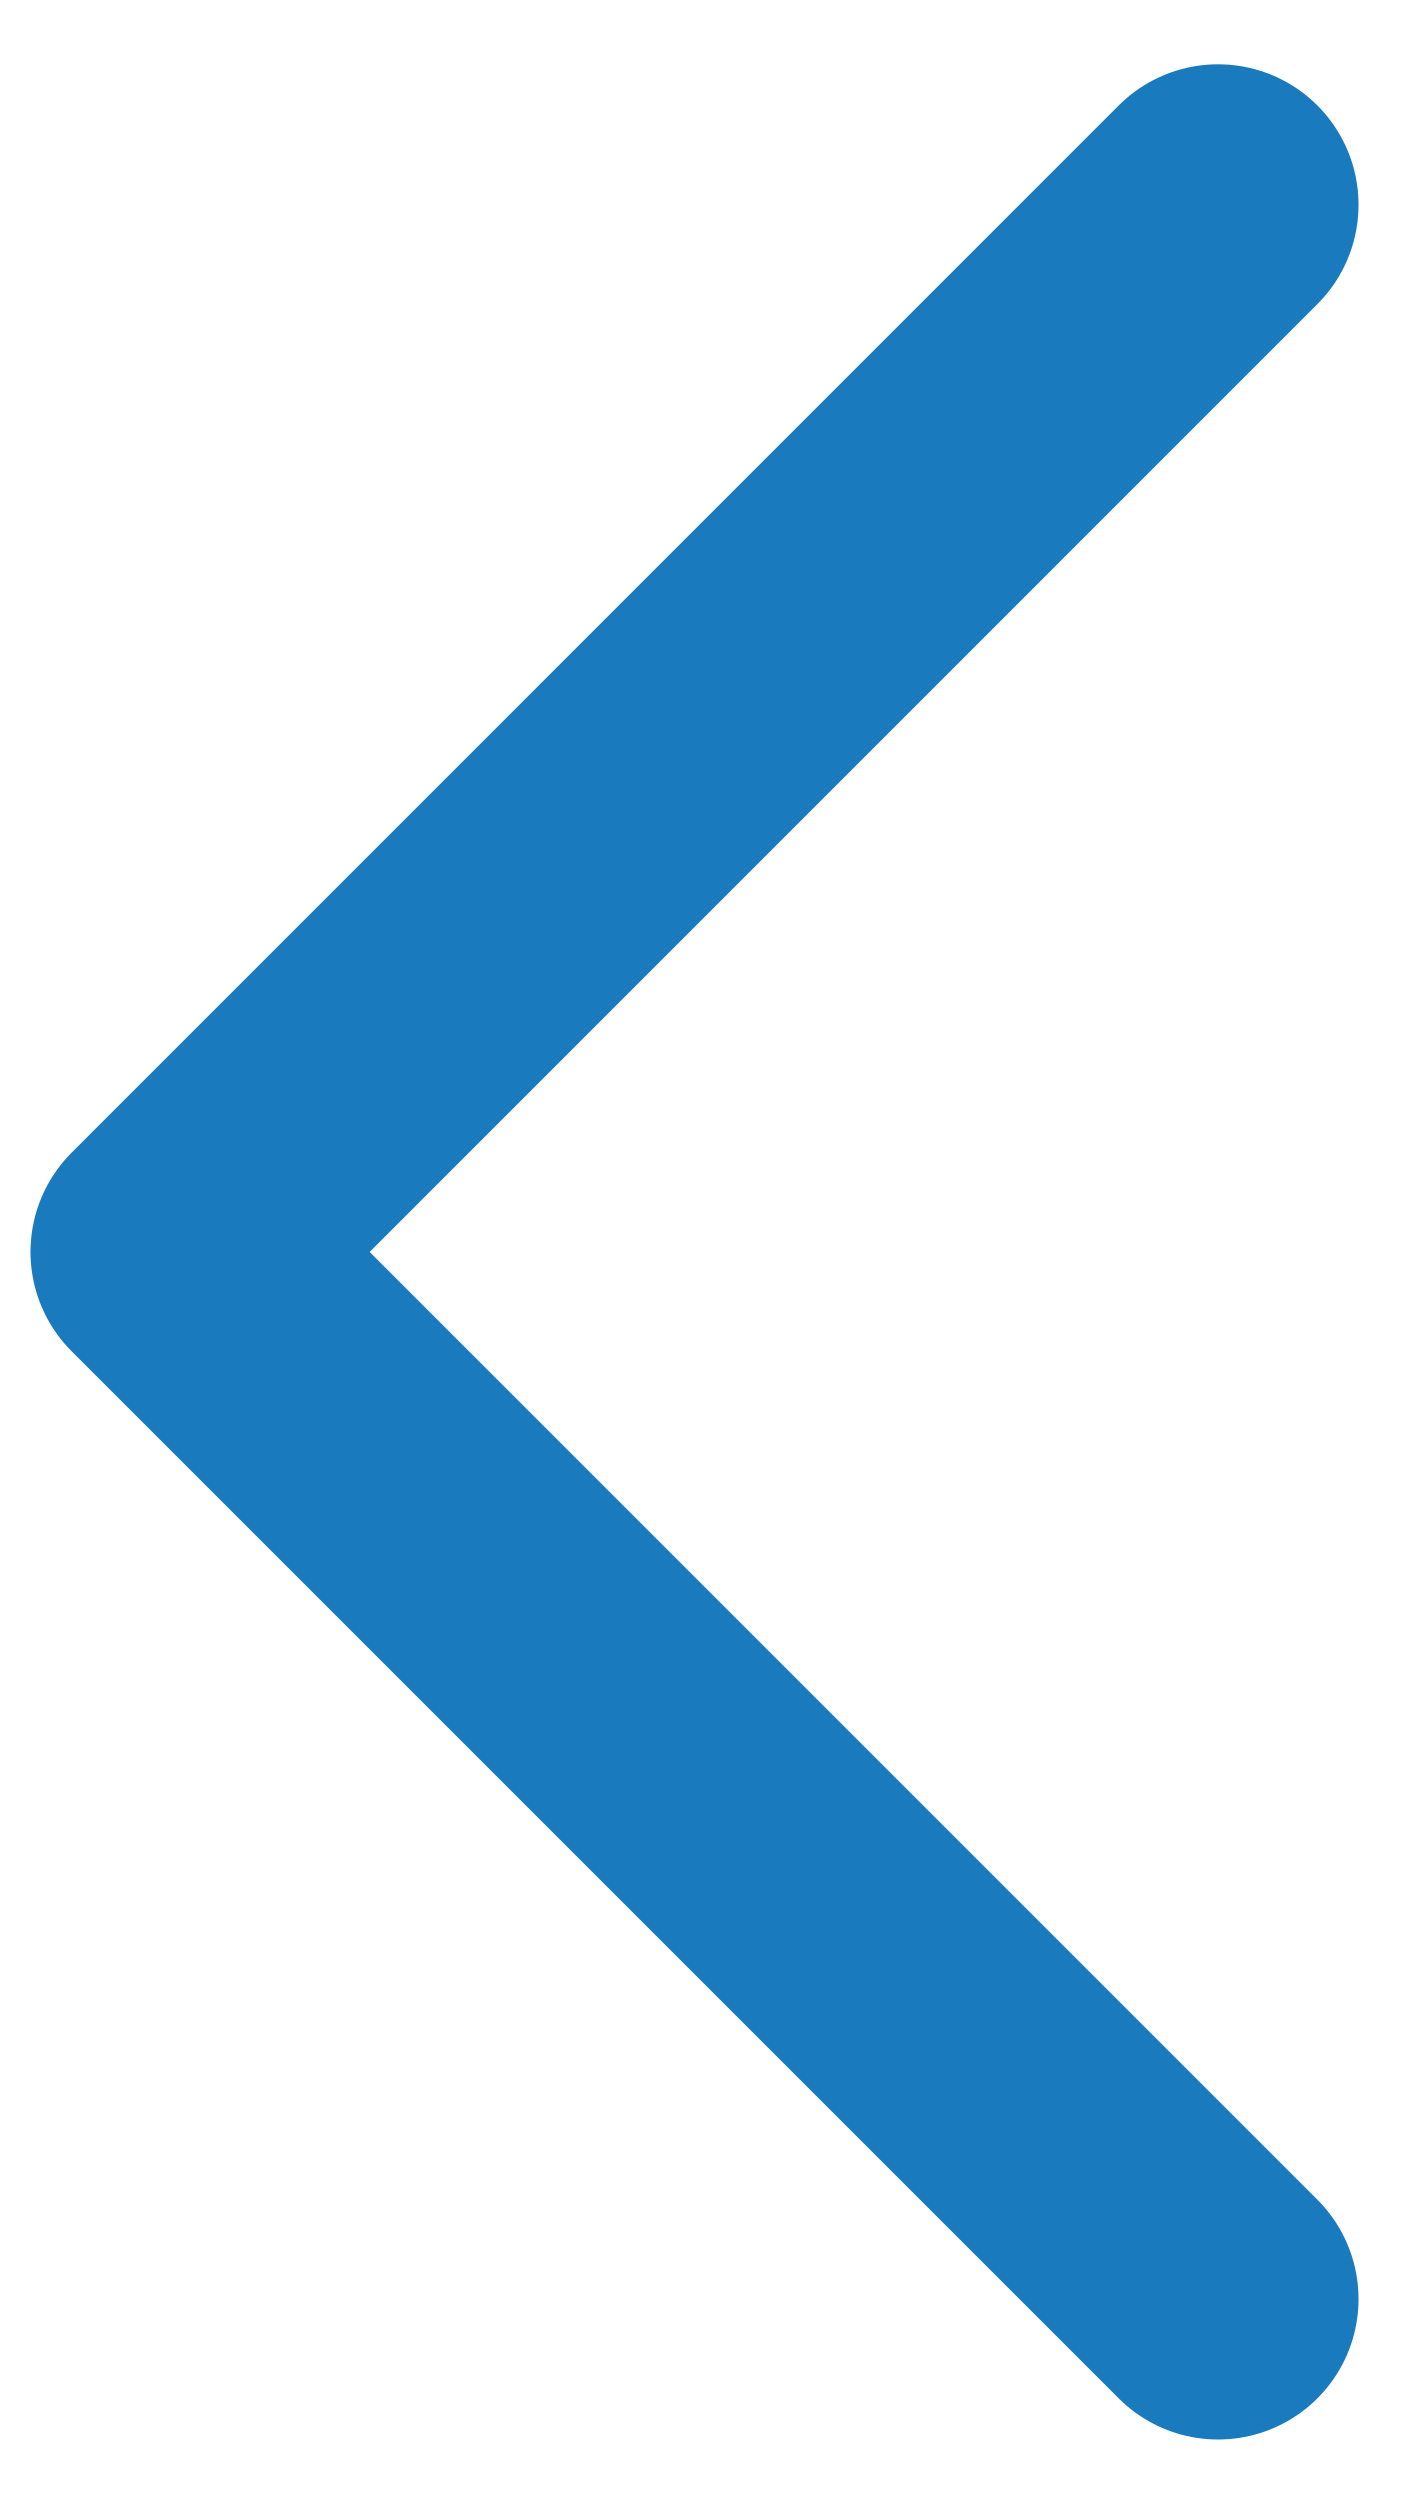
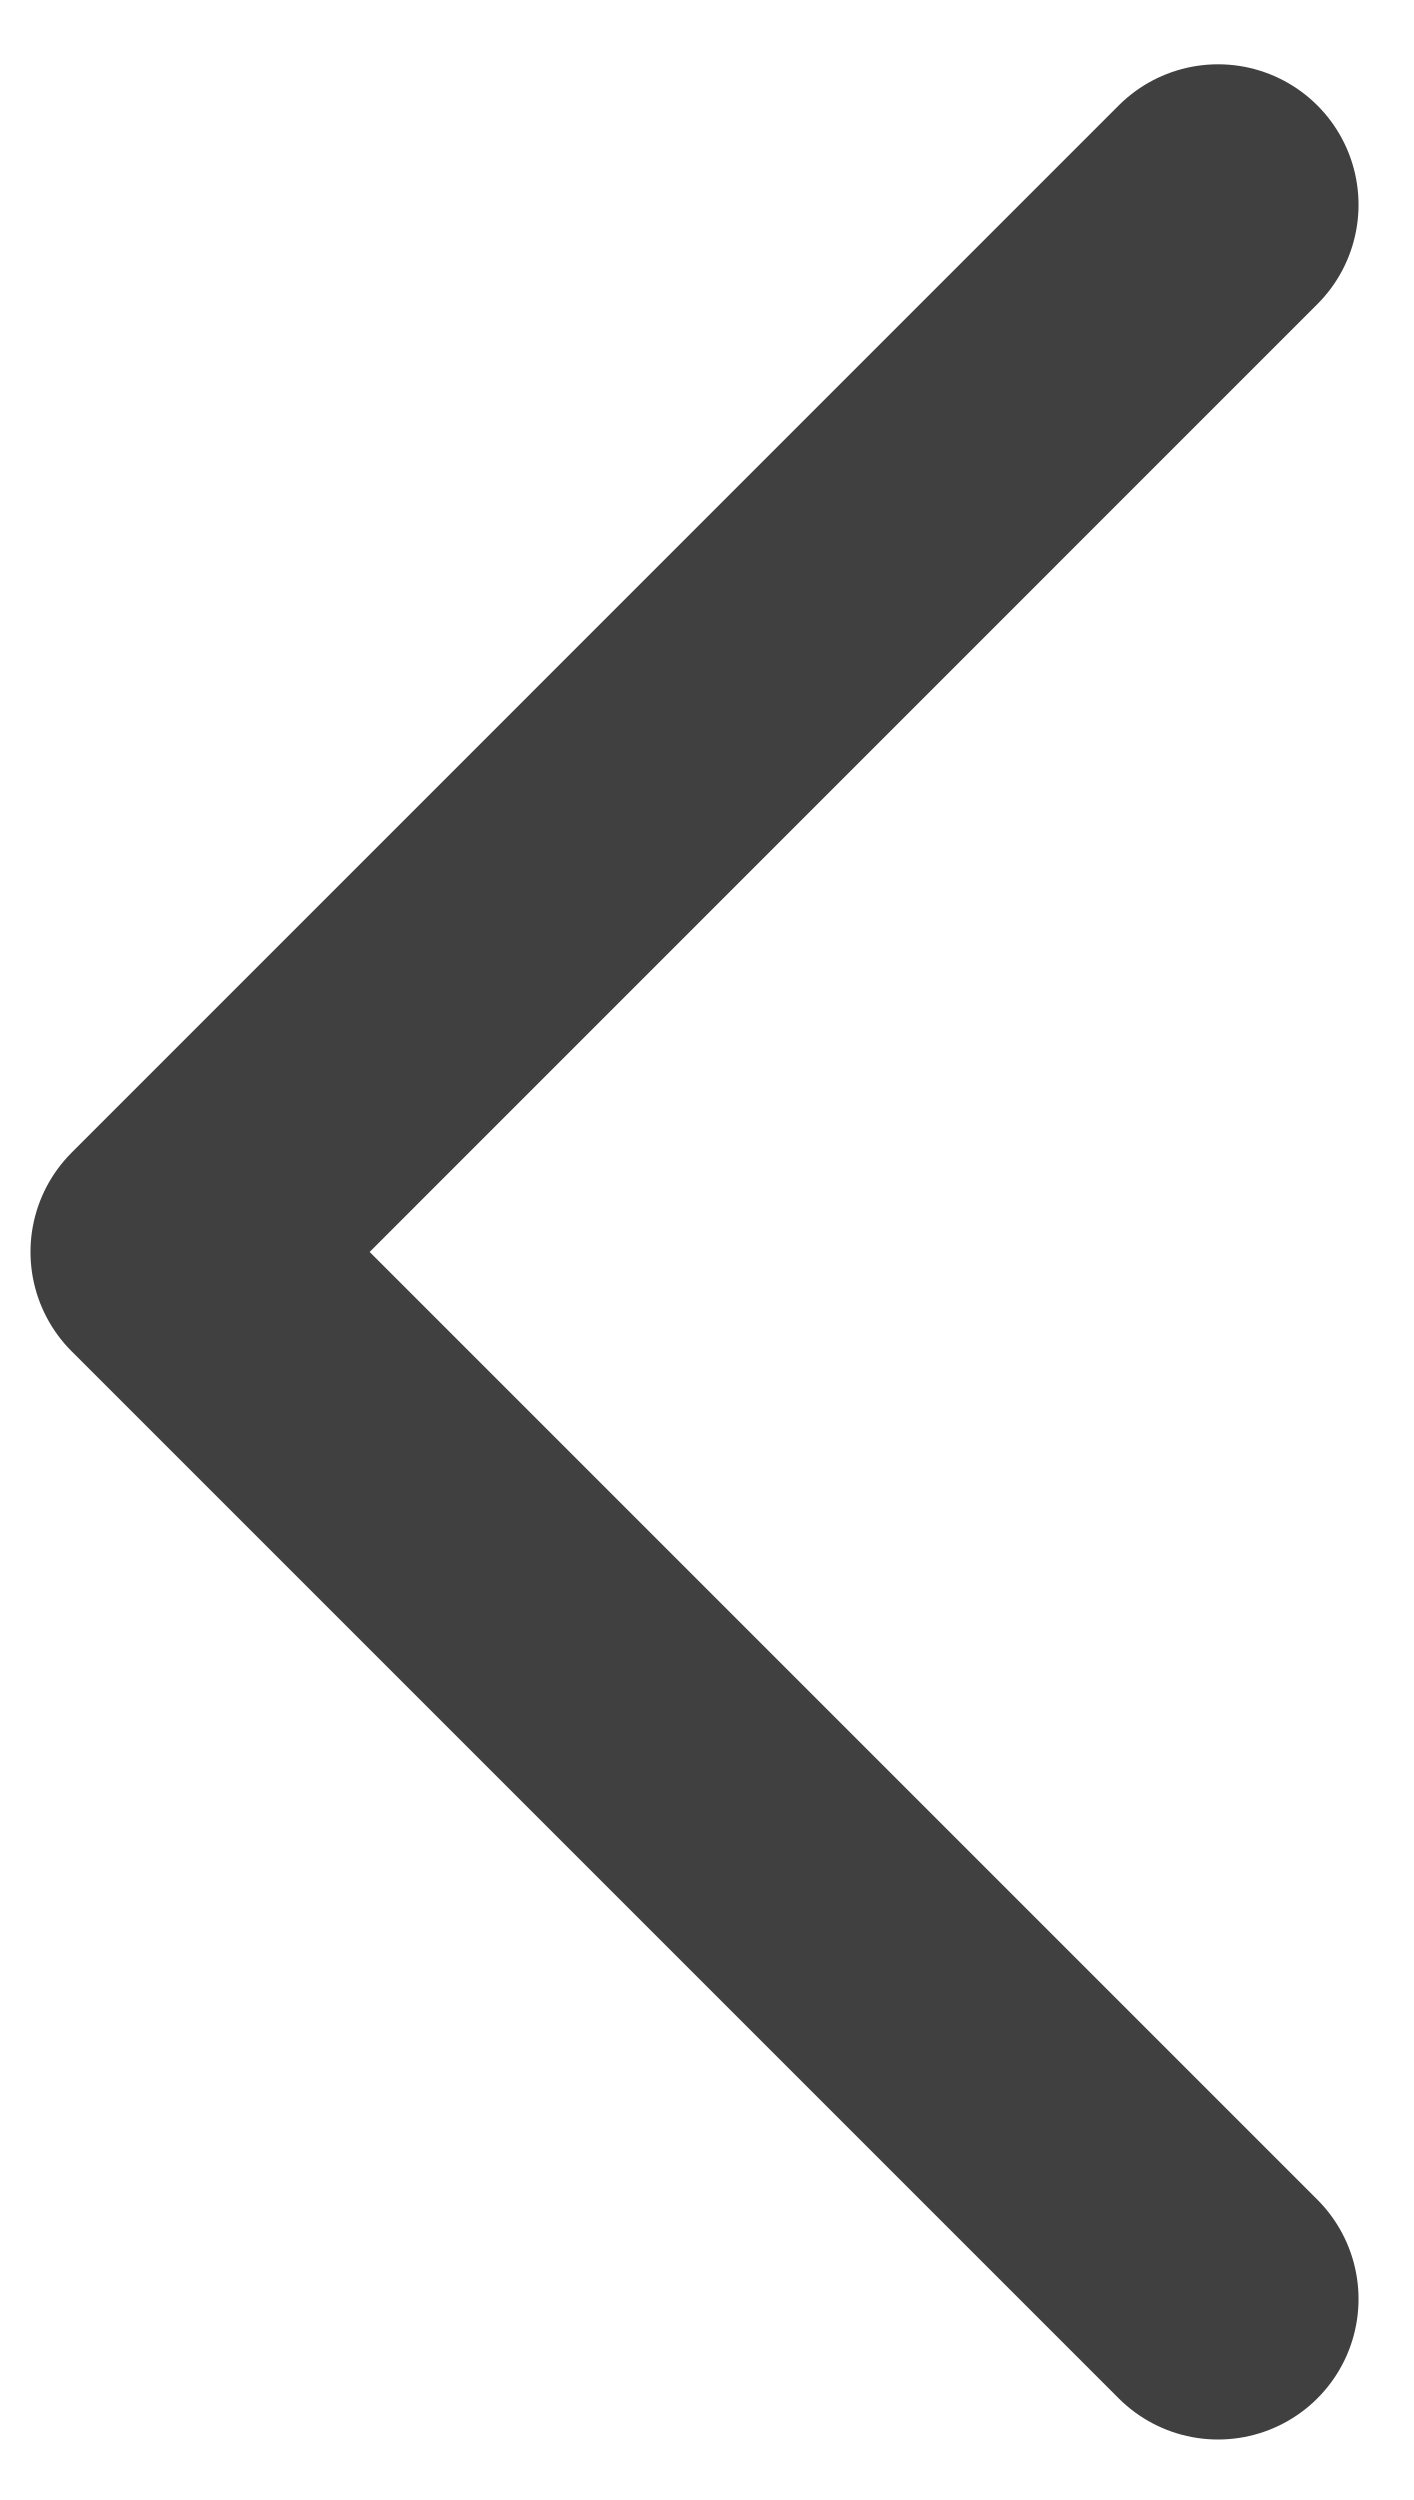
<svg xmlns="http://www.w3.org/2000/svg" width="13" height="23" viewBox="0 0 13 23" fill="none">
-   <path d="M11.206 1.884L1.573 11.518L11.206 21.151" stroke="#197BBD" stroke-width="2.585" stroke-linecap="round" stroke-linejoin="round" />
+   <path d="M11.206 1.884L1.573 11.518L11.206 21.151" stroke="#404040" stroke-width="2.585" stroke-linecap="round" stroke-linejoin="round" />
</svg>
